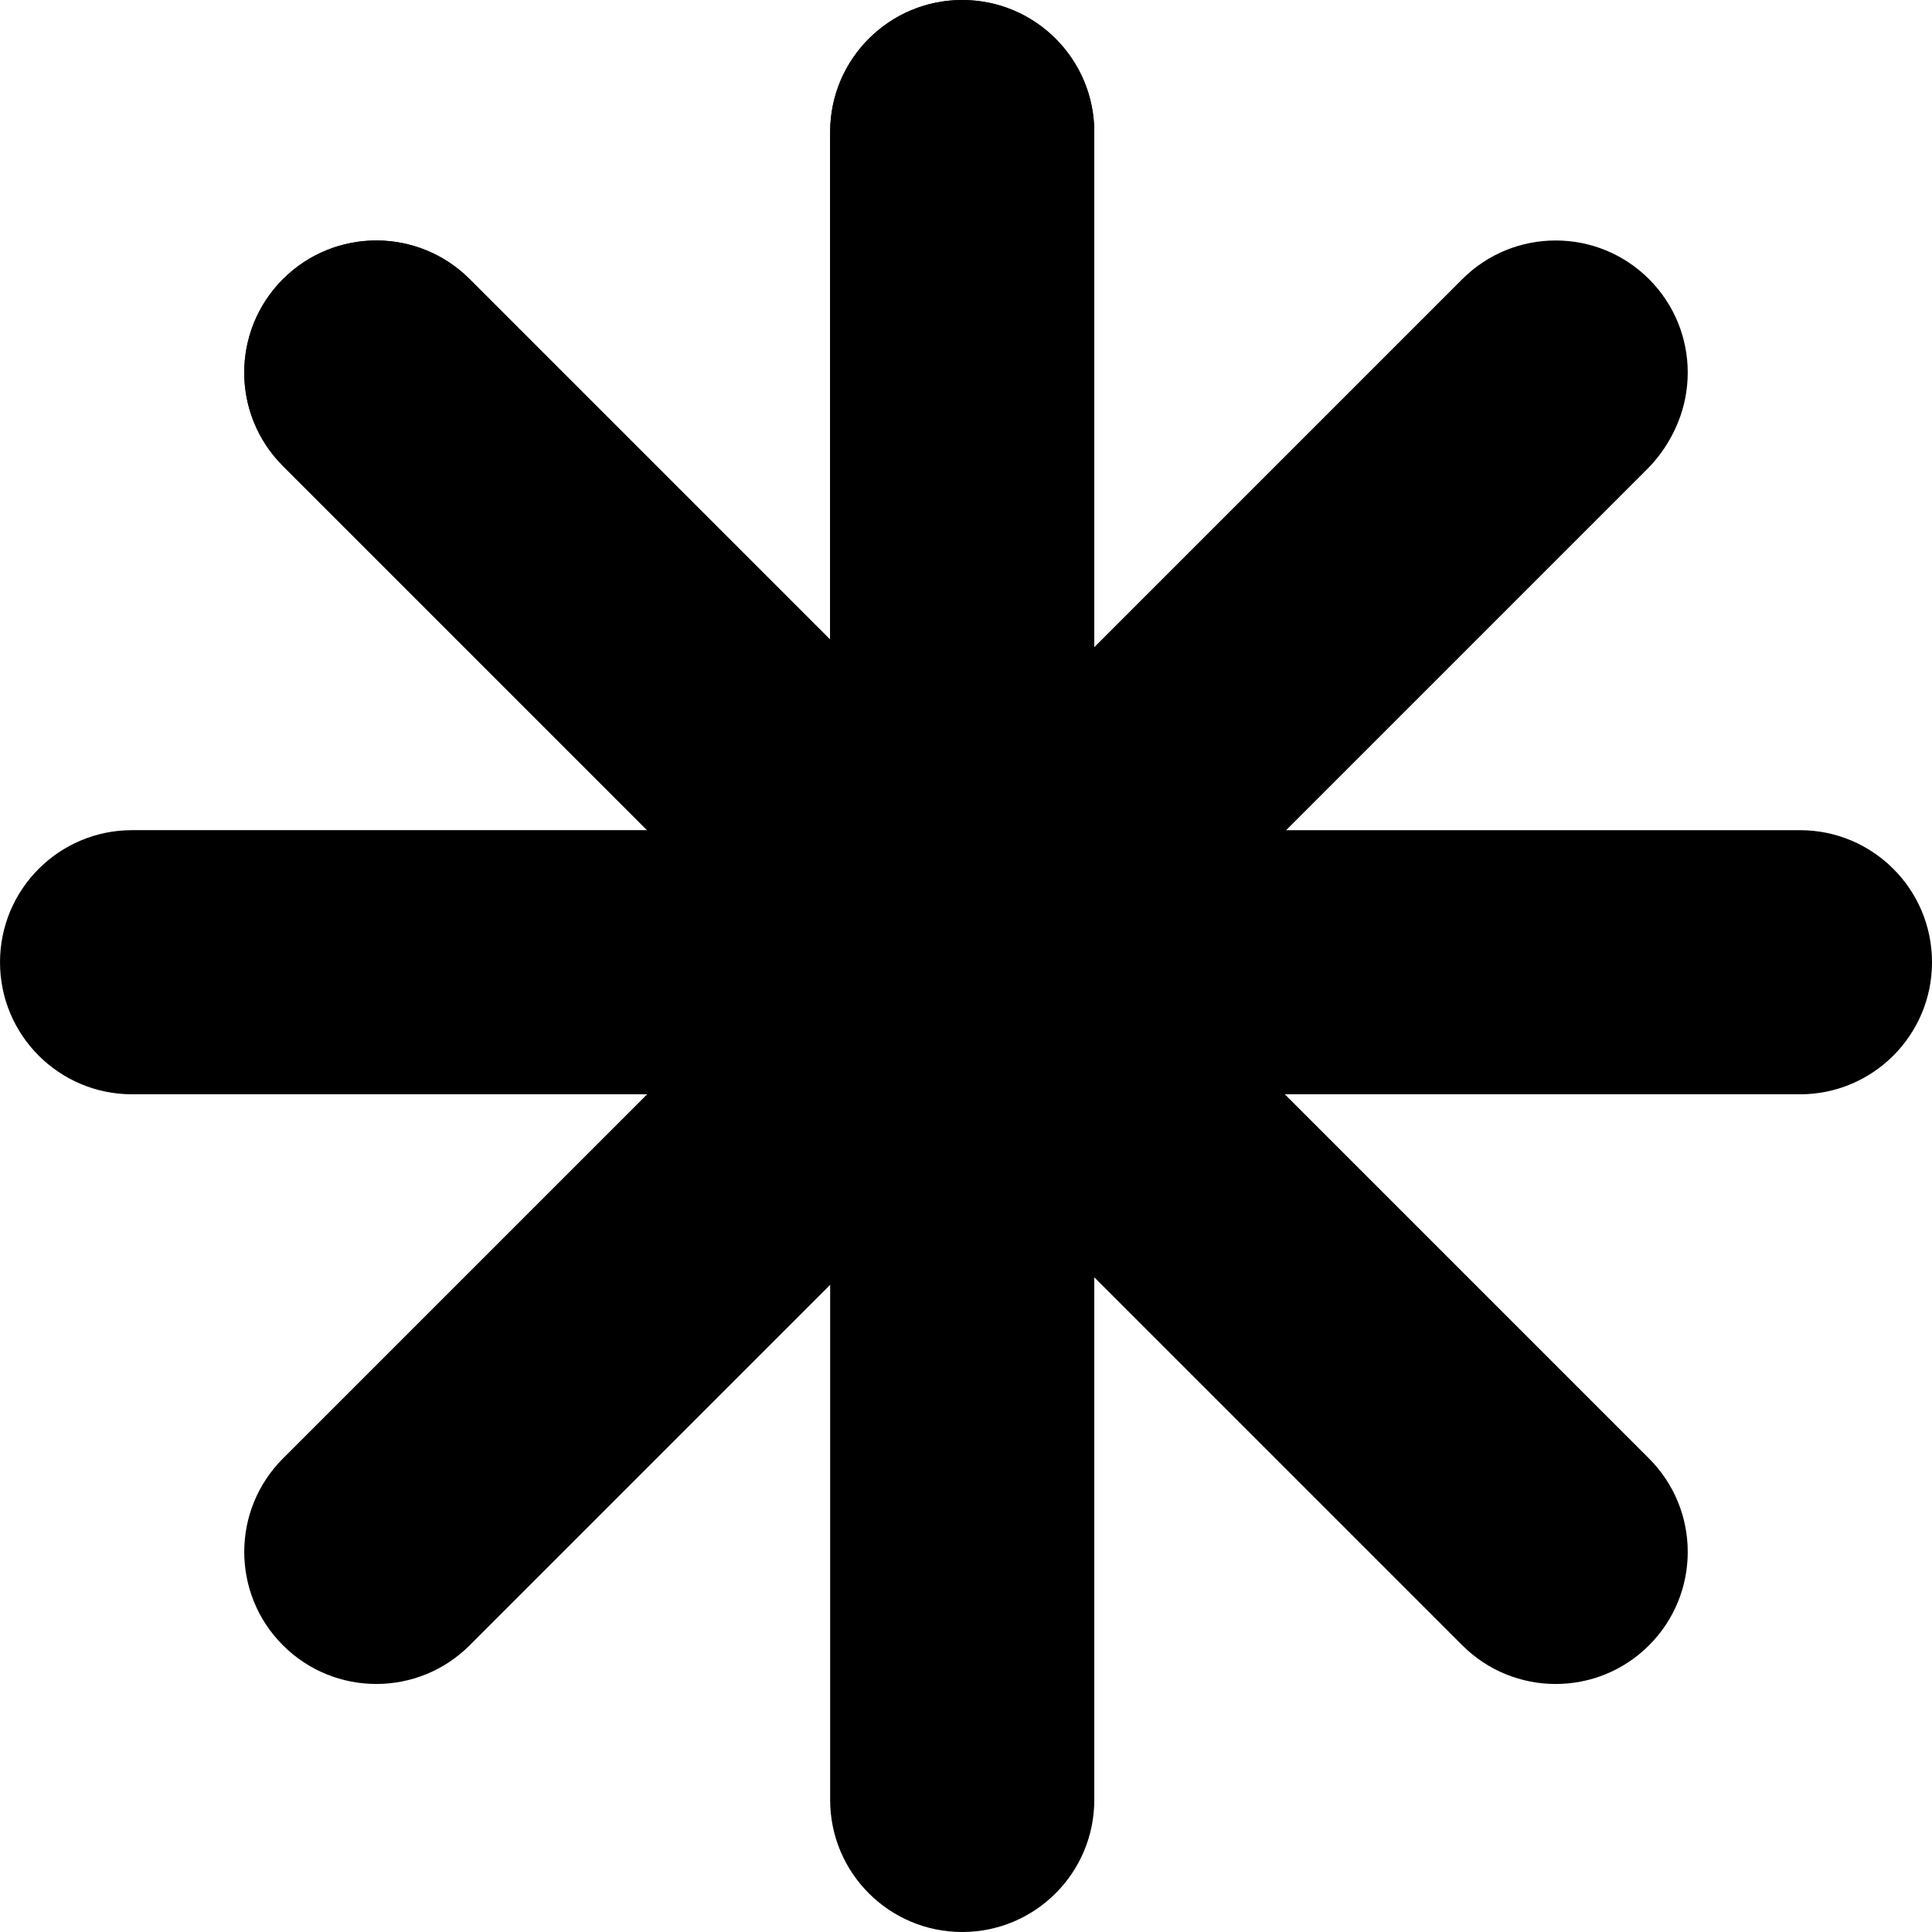
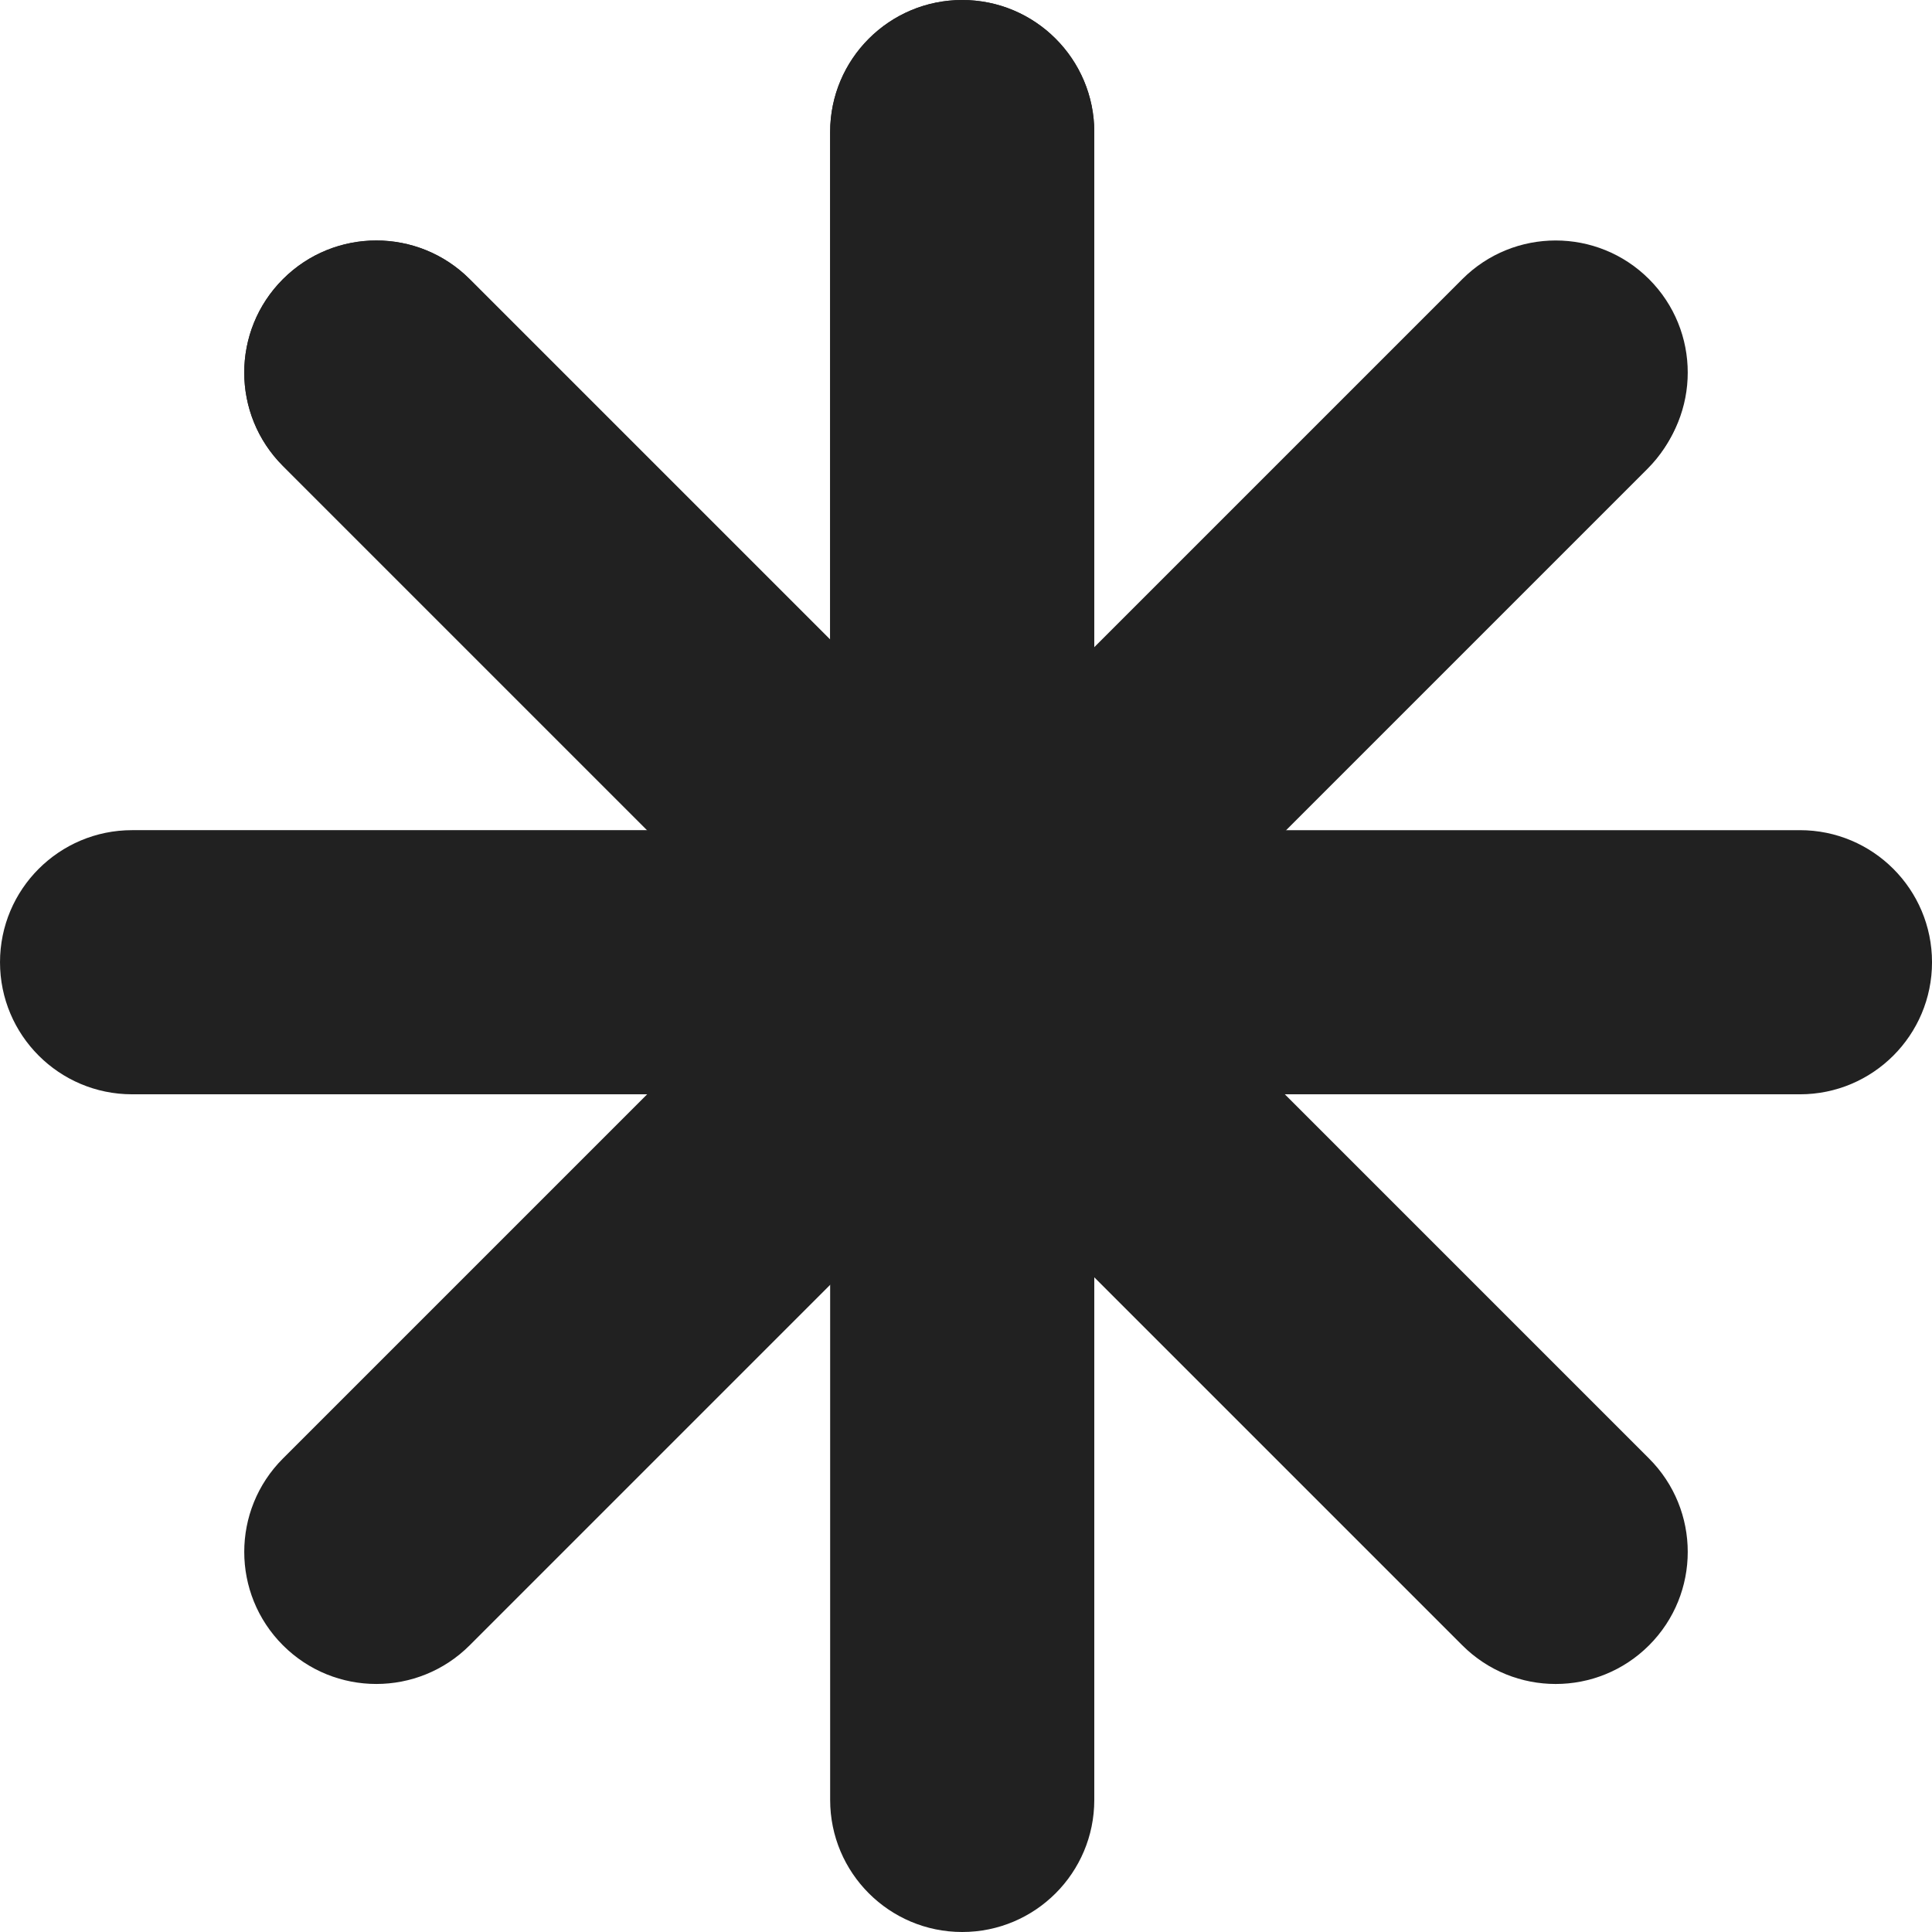
<svg xmlns="http://www.w3.org/2000/svg" width="95" height="95" viewBox="0 0 95 95" fill="none">
-   <rect y="53.809" width="12.988" height="53.809" rx="6.494" transform="rotate(-90 0 53.8086)" fill="black" />
-   <rect x="18.505" y="85.494" width="12.988" height="95" rx="6.494" transform="rotate(-135 18.5045 85.4941)" fill="black" />
-   <rect x="40.82" width="12.988" height="95" rx="6.494" fill="black" />
-   <rect x="9.32" y="18.319" width="12.988" height="95" rx="6.494" transform="rotate(-45 9.32037 18.3188)" fill="black" />
-   <rect x="40.82" y="53.809" width="12.988" height="54.18" rx="6.494" transform="rotate(-90 40.8203 53.8086)" fill="black" />
-   <rect x="40.82" width="12.988" height="48.242" rx="6.494" fill="black" />
-   <rect x="9.32" y="18.319" width="12.988" height="53.832" rx="6.494" transform="rotate(-45 9.32031 18.3188)" fill="black" />
-   <rect x="47.737" y="56.325" width="12.988" height="53.547" rx="6.494" transform="rotate(-135 47.737 56.3252)" fill="black" />
+   <rect y="53.809" width="12.988" height="53.809" rx="6.494" transform="rotate(-90 0 53.8086)" fill="#212121" />
+   <rect x="18.505" y="85.494" width="12.988" height="95" rx="6.494" transform="rotate(-135 18.5045 85.4941)" fill="#212121" />
+   <rect x="40.82" width="12.988" height="95" rx="6.494" fill="#212121" />
+   <rect x="9.32" y="18.319" width="12.988" height="95" rx="6.494" transform="rotate(-45 9.32039 18.3188)" fill="#212121" />
+   <rect x="40.82" y="53.809" width="12.988" height="54.18" rx="6.494" transform="rotate(-90 40.8203 53.8086)" fill="#212121" />
+   <rect x="40.82" width="12.988" height="48.242" rx="6.494" fill="#212121" />
+   <rect x="9.32" y="18.319" width="12.988" height="53.832" rx="6.494" transform="rotate(-45 9.32034 18.3188)" fill="#212121" />
+   <rect x="47.737" y="56.325" width="12.988" height="53.547" rx="6.494" transform="rotate(-135 47.737 56.3252)" fill="#212121" />
</svg>
